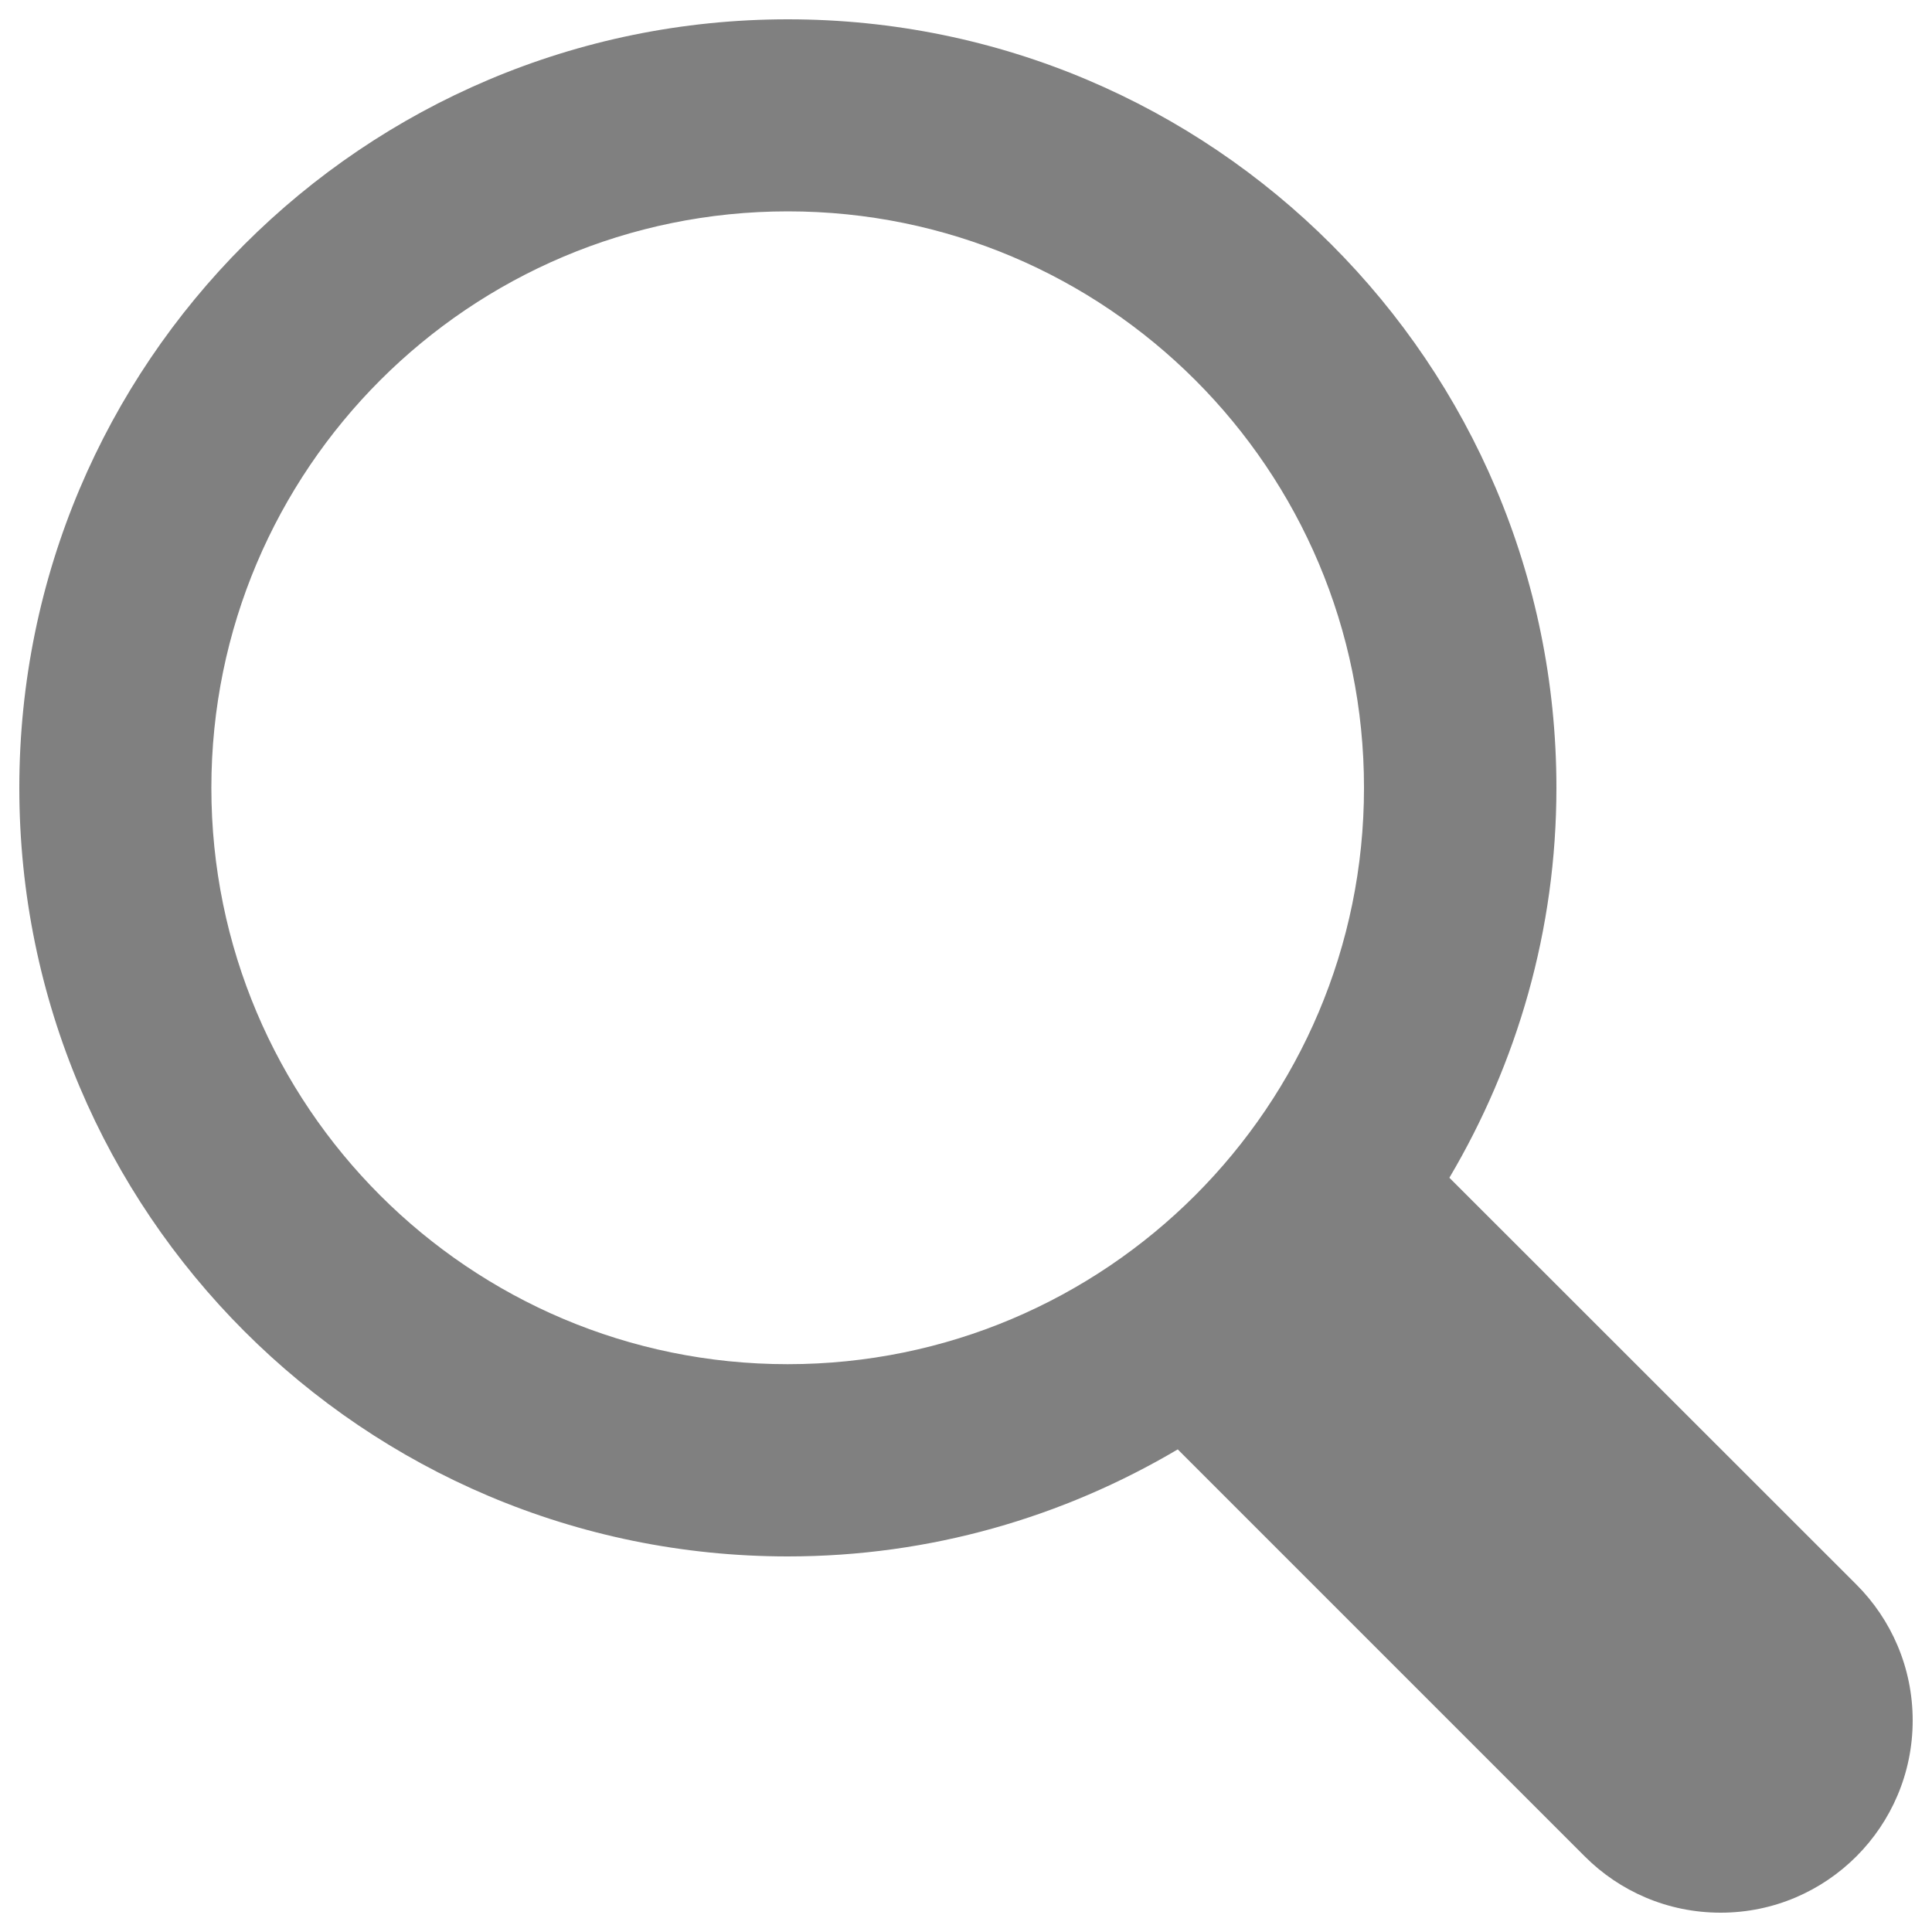
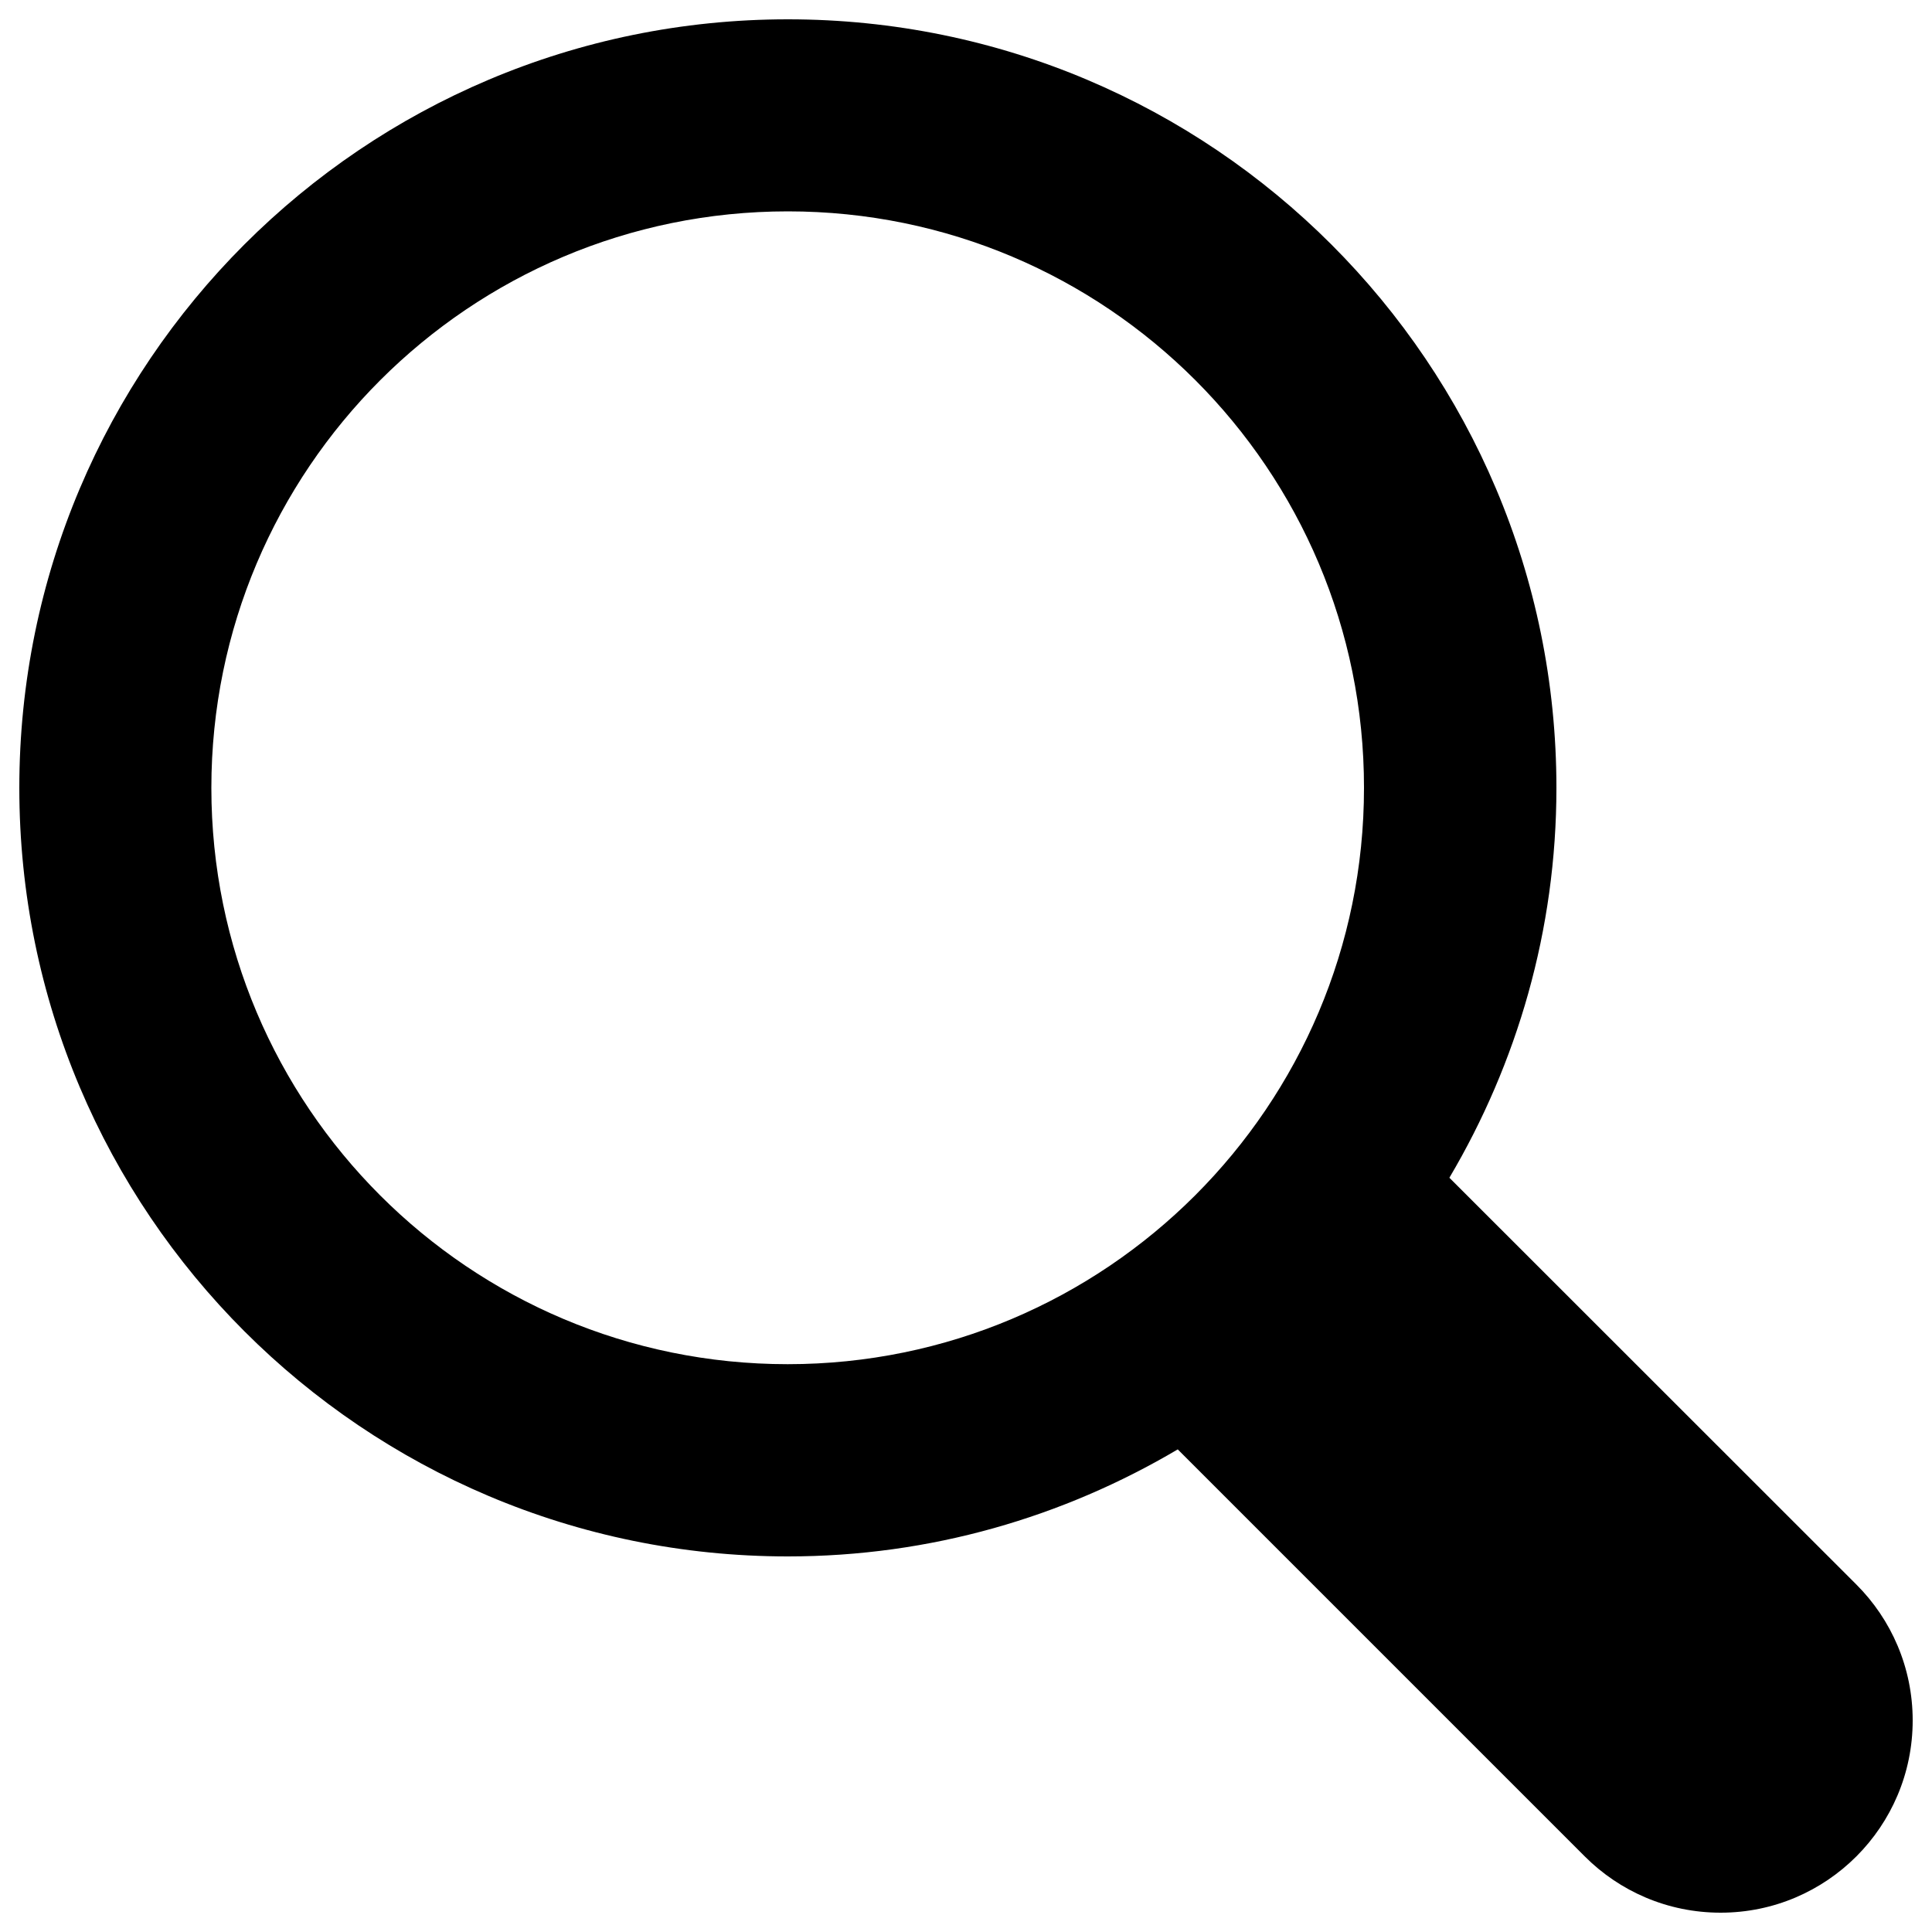
<svg xmlns="http://www.w3.org/2000/svg" version="1.1" x="0px" y="0px" viewBox="0 0 1000 1000" enable-background="new 0 0 1000 1000" xml:space="preserve">
  <g>
-     <path fill="gray" d="M960.9,820.2c18,18,29.1,42.9,29.1,70.3c0,54.9-44.5,99.5-99.4,99.5c-27.5,0-52.3-11.1-70.3-29.1l0,0L609.6,750.2c-59.2,35-128,55.4-201.8,55.4C188.1,805.6,10,627.5,10,407.8C10,188.1,188.1,10,407.8,10c219.7,0,397.8,178.1,397.8,397.8c0,73.7-20.4,142.6-55.4,201.8L960.9,820.2L960.9,820.2z M407.8,109.4C243,109.4,109.4,243,109.4,407.8c0,164.8,133.6,298.3,298.3,298.3s298.3-133.6,298.3-298.3C706.1,243,572.6,109.4,407.8,109.4z" />
+     <path fill="#000" d="M960.9,820.2c18,18,29.1,42.9,29.1,70.3c0,54.9-44.5,99.5-99.4,99.5c-27.5,0-52.3-11.1-70.3-29.1l0,0L609.6,750.2c-59.2,35-128,55.4-201.8,55.4C188.1,805.6,10,627.5,10,407.8C10,188.1,188.1,10,407.8,10c219.7,0,397.8,178.1,397.8,397.8c0,73.7-20.4,142.6-55.4,201.8L960.9,820.2L960.9,820.2z M407.8,109.4C243,109.4,109.4,243,109.4,407.8c0,164.8,133.6,298.3,298.3,298.3s298.3-133.6,298.3-298.3C706.1,243,572.6,109.4,407.8,109.4z" />
  </g>
</svg>
